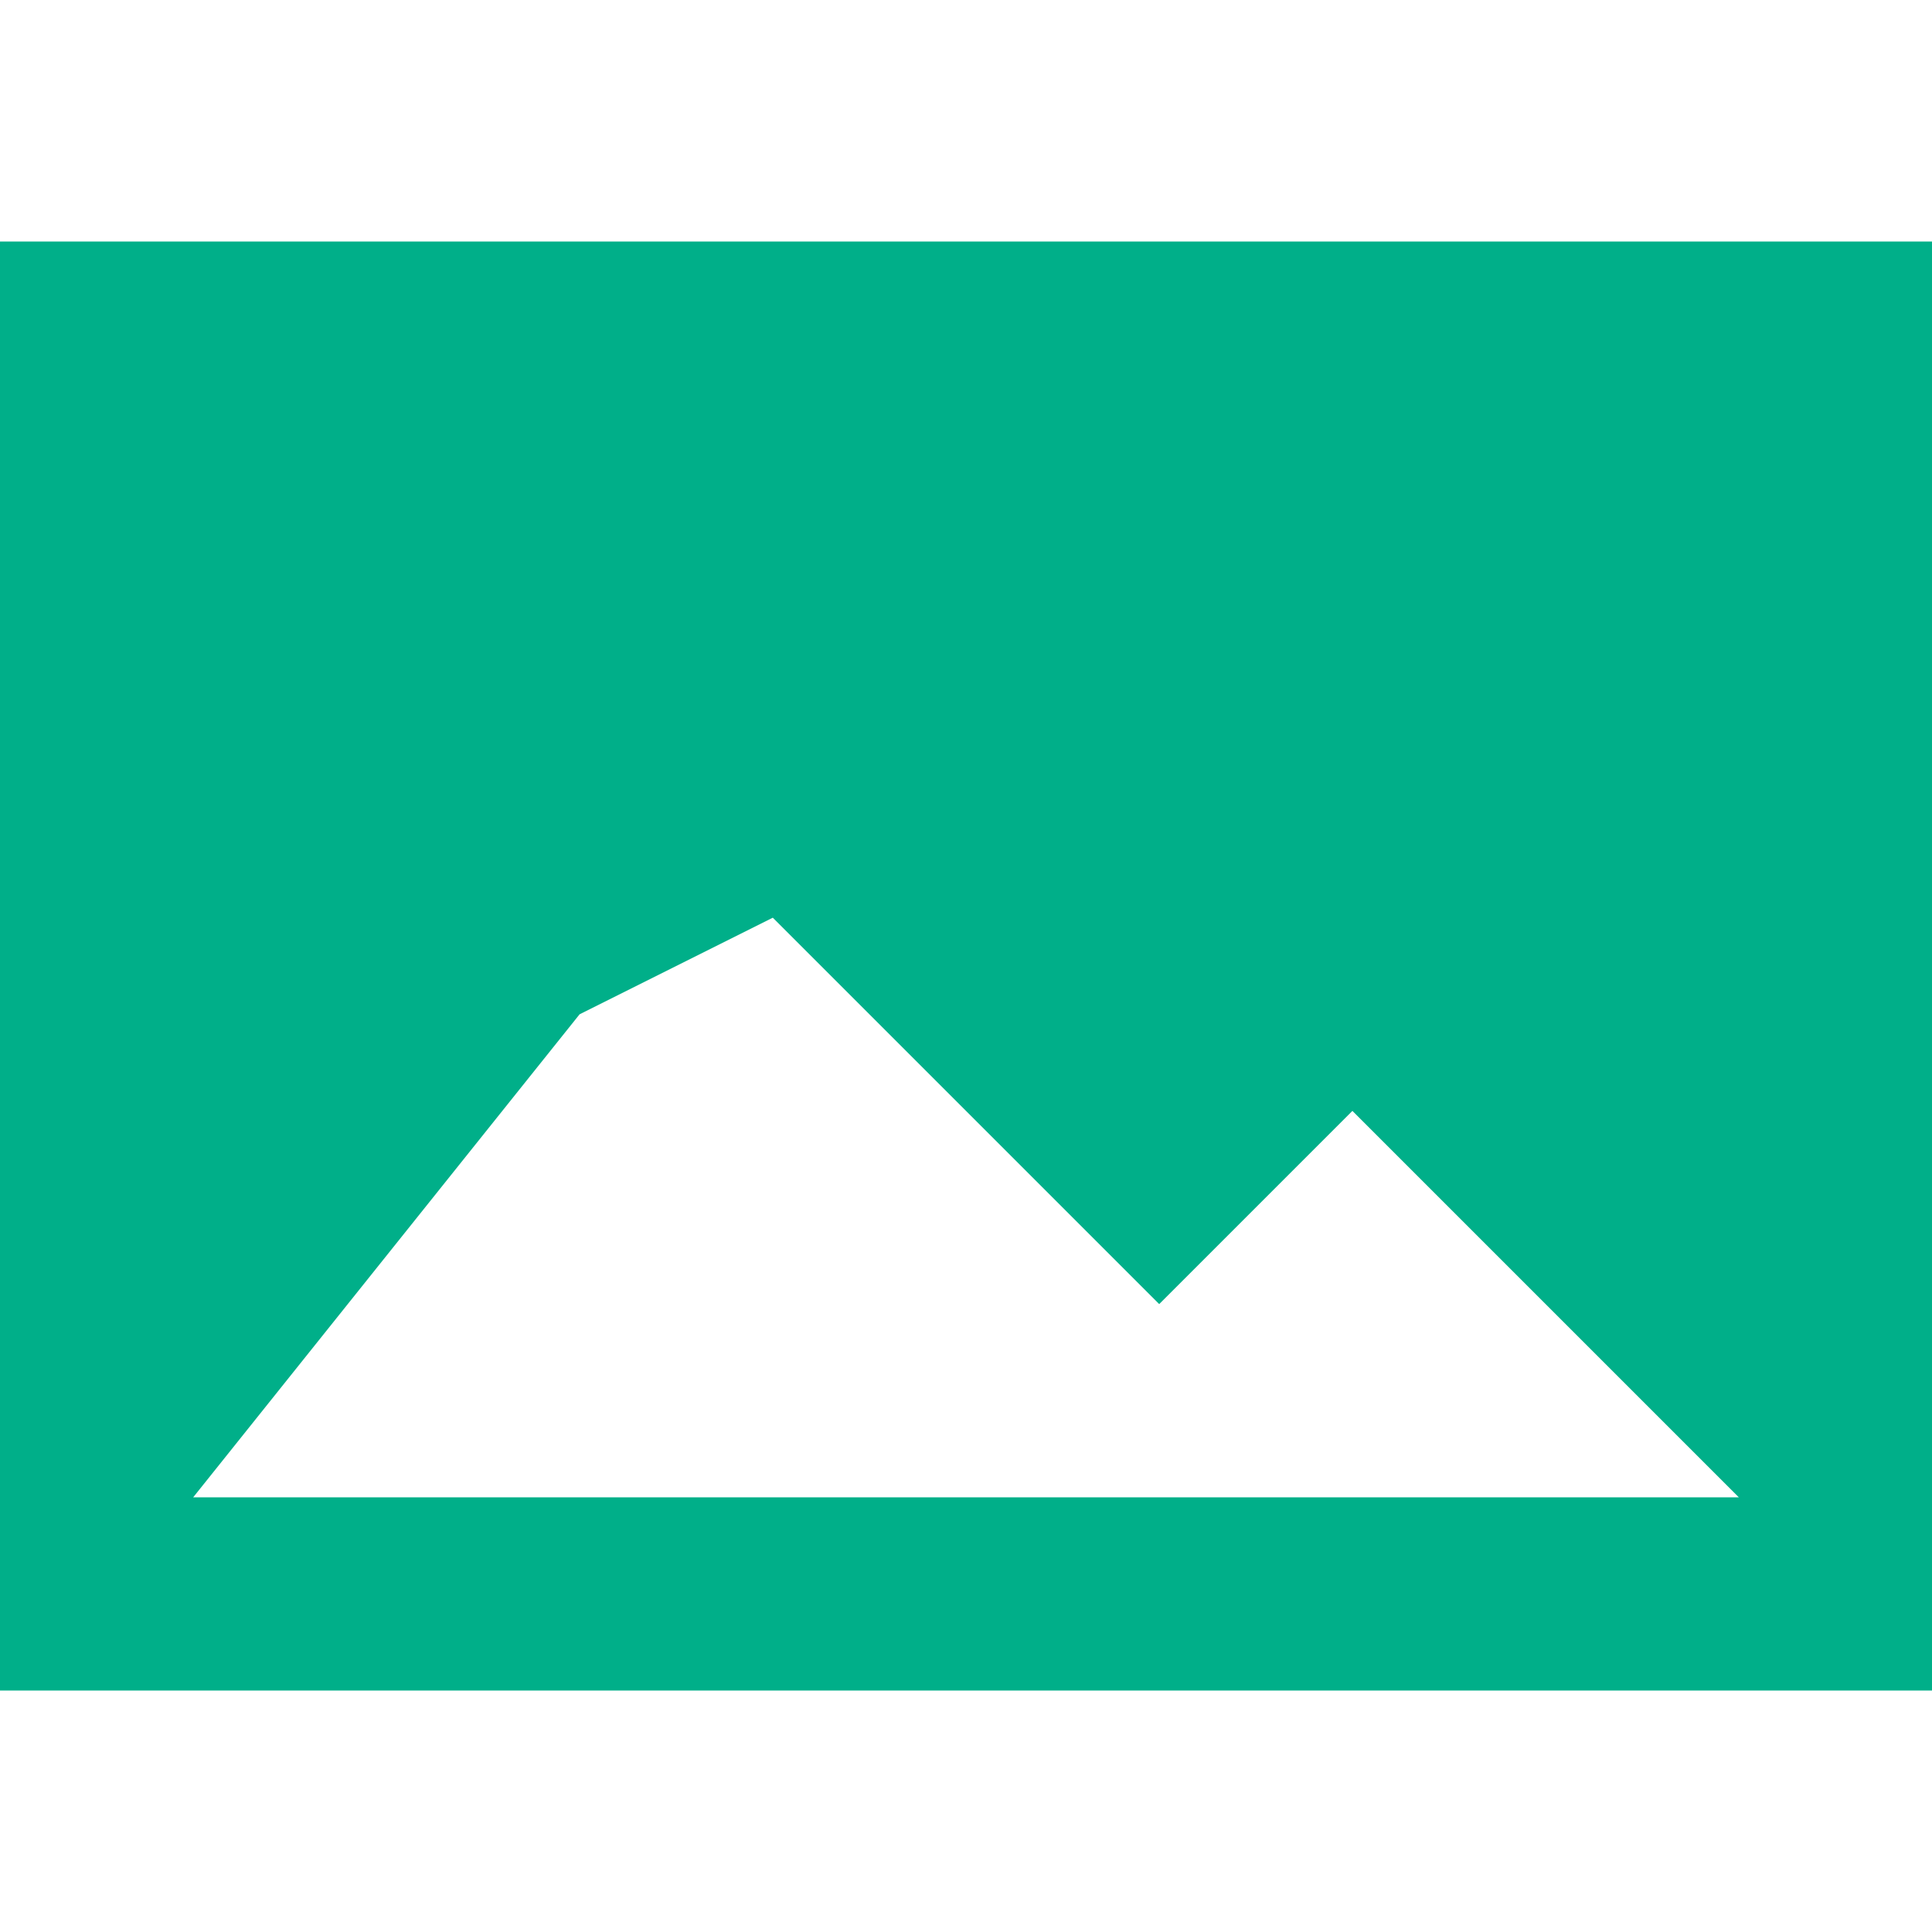
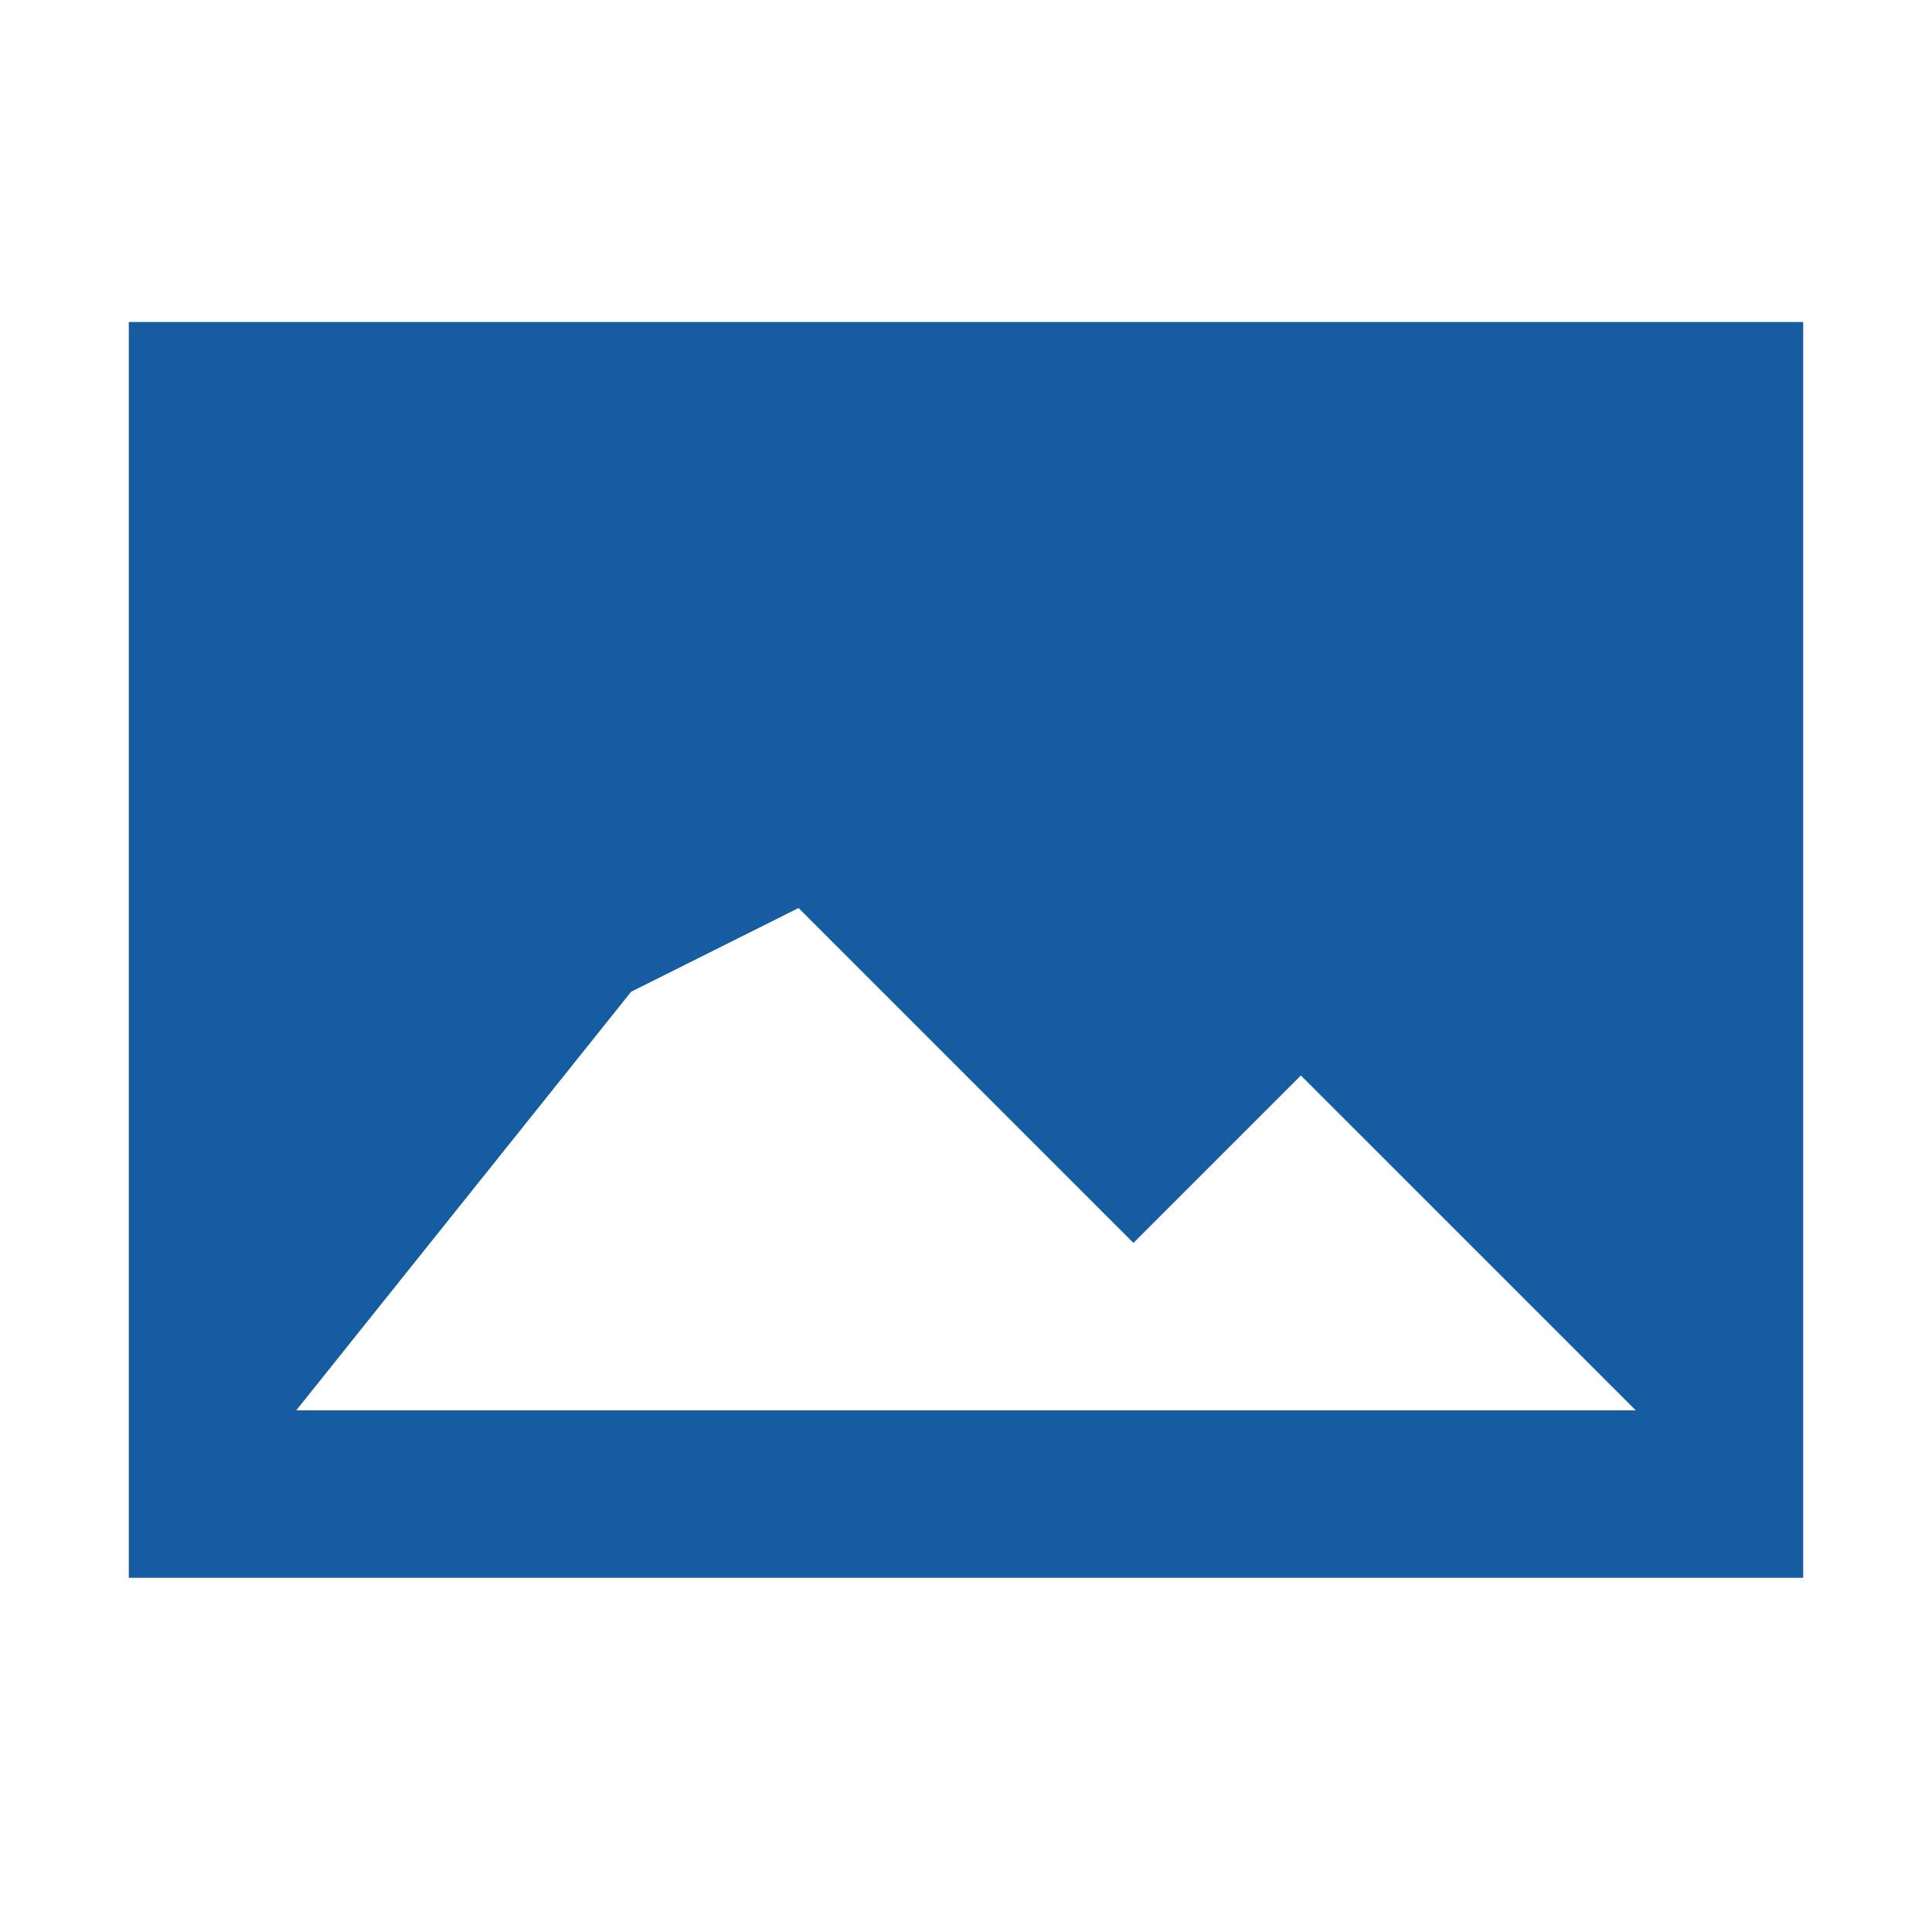
- <svg xmlns="http://www.w3.org/2000/svg" width="24px" height="24px" viewBox="0 0 24 24" version="1.1">
+ <svg xmlns="http://www.w3.org/2000/svg" width="30px" height="30px" viewBox="0 0 30 30" version="1.1">
  <defs />
  <g id="Page-1" stroke="none" stroke-width="1" fill="none" fill-rule="evenodd">
-     <g id="picture" fill="#00AF89">
-       <path d="M21.6,18.6 L16.8,13.8 L14.4,16.2 L9.6,11.4 L7.2,12.6 L2.4,18.6 L21.6,18.6 L21.6,18.6 Z M24,3 L24,21 L0,21 L0,3 L24,3 L24,3 Z" id="Page-1" />
+     <g id="picture" fill="#165CA0">
+       <path d="M25.4,21.9 L20.2,16.7 L17.6,19.3 L12.4,14.1 L9.8,15.4 L4.6,21.9 L25.4,21.9 L25.4,21.9 Z M28,5 L28,24.5 L2,24.5 L2,5 L28,5 L28,5 Z" id="Page-1" />
    </g>
  </g>
</svg>
